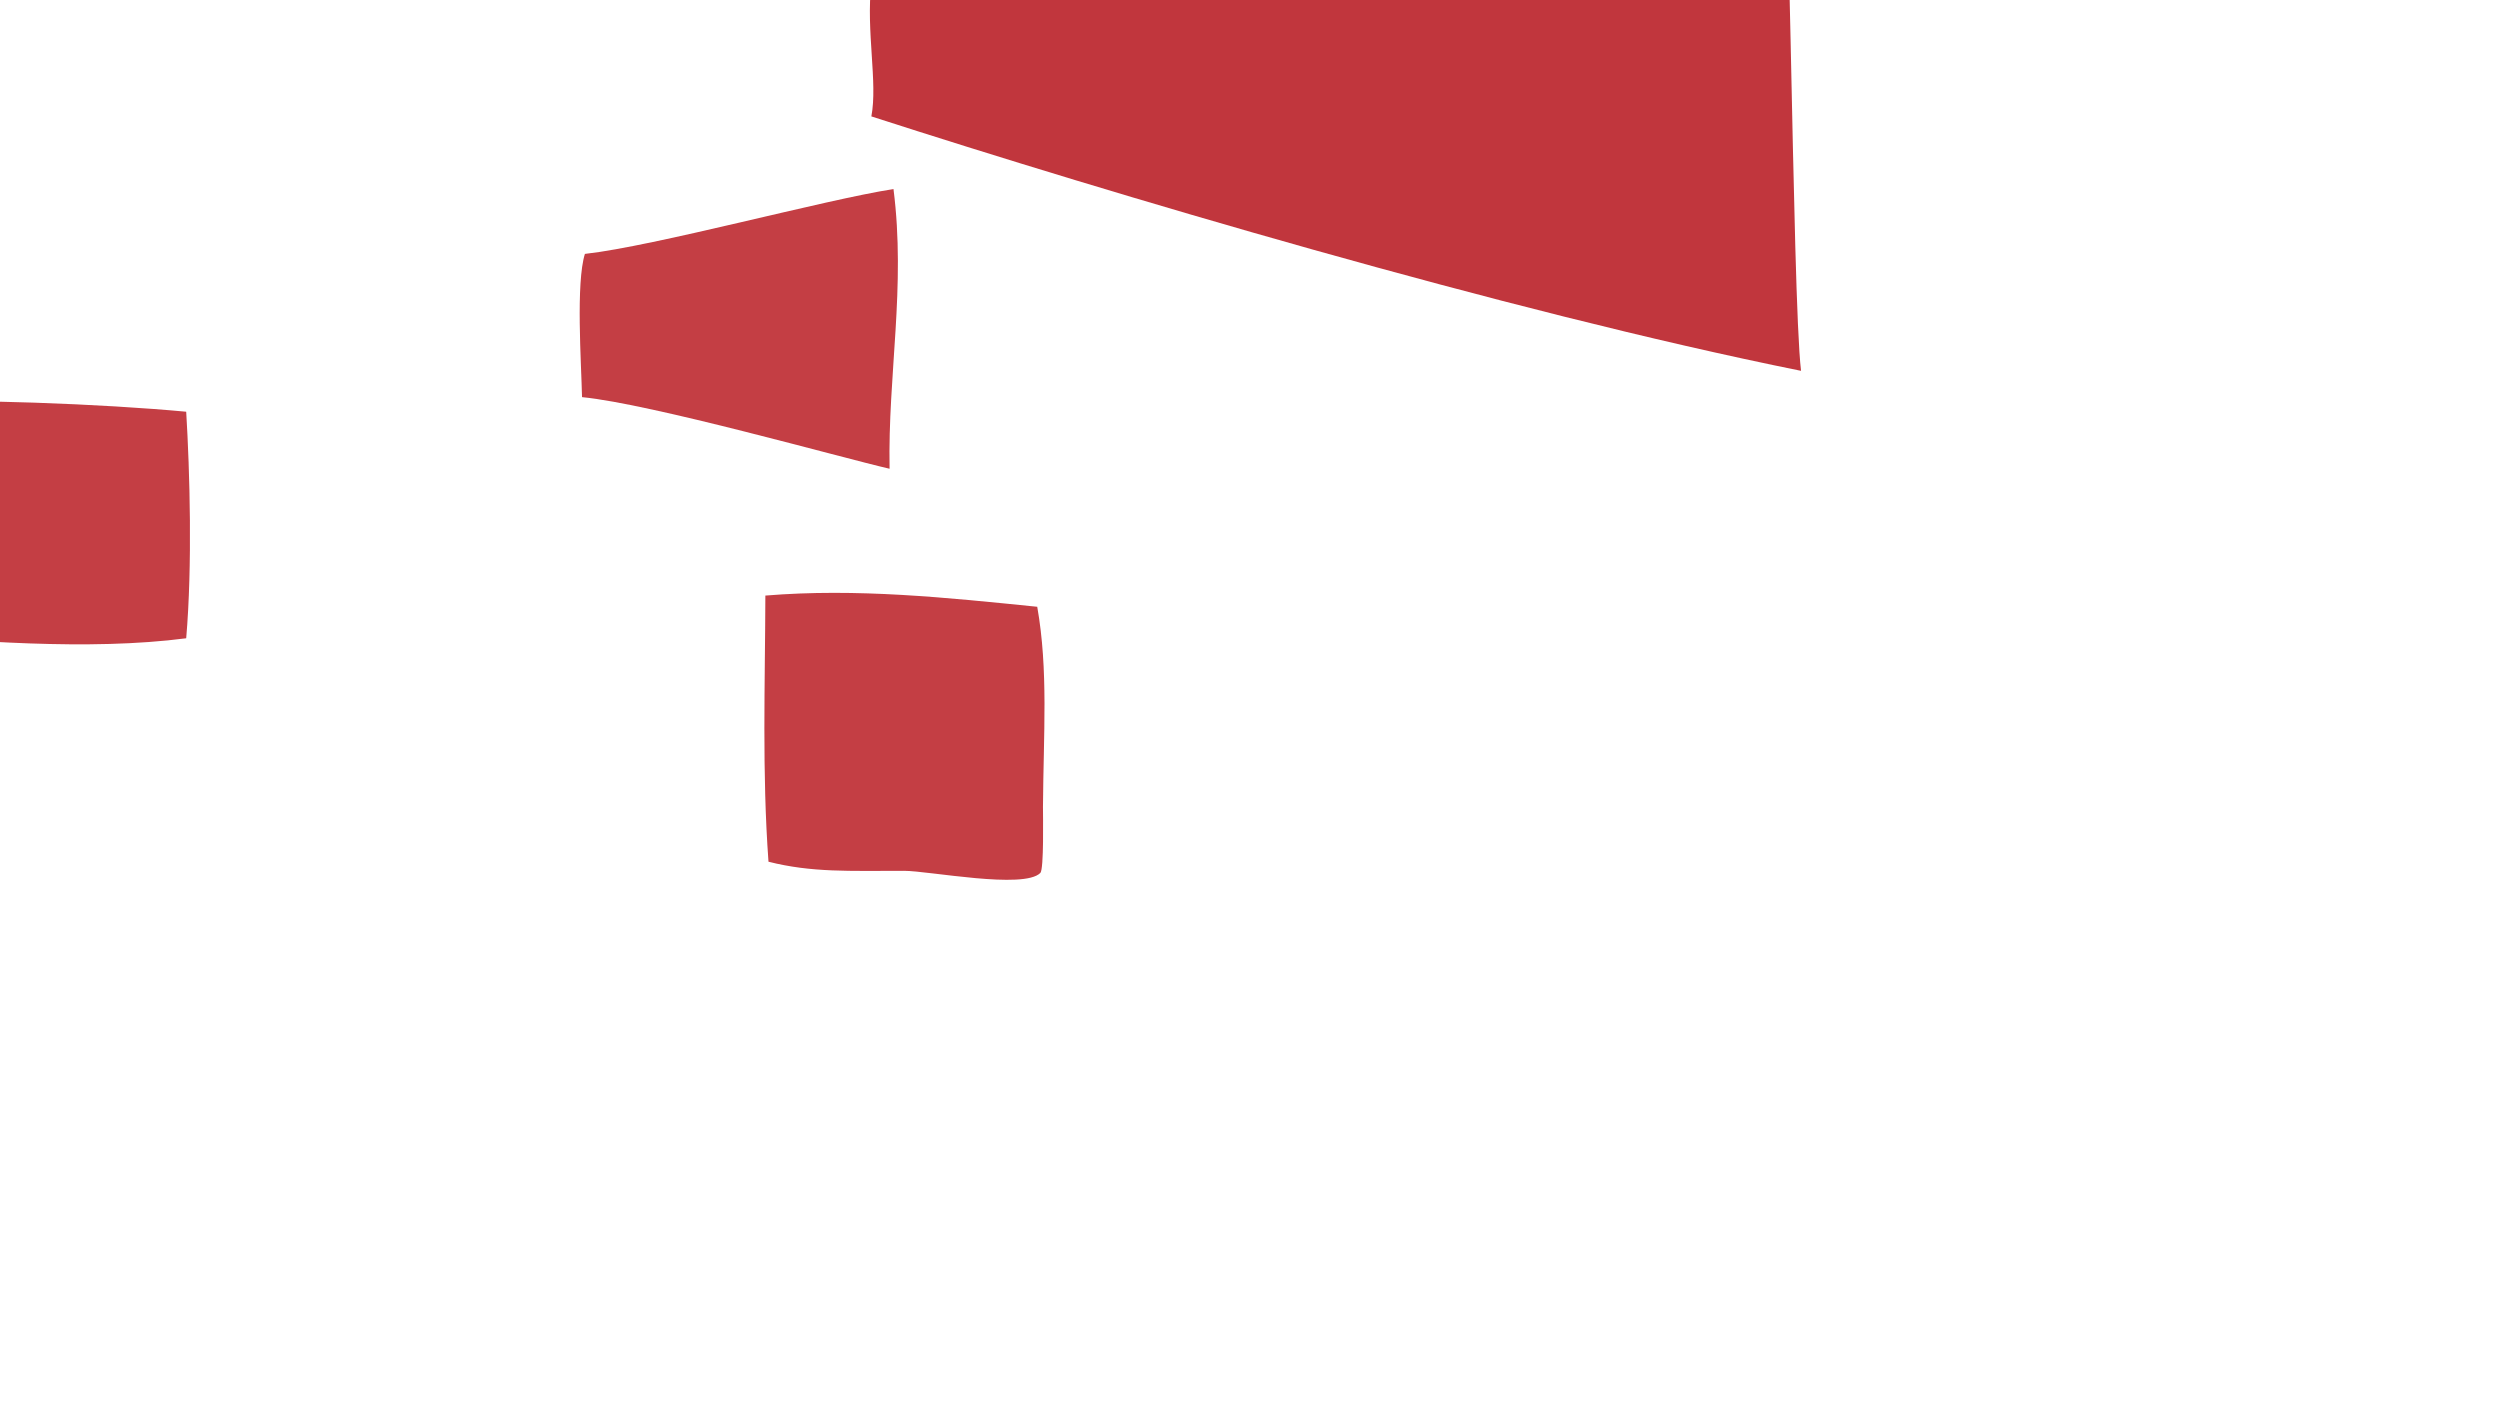
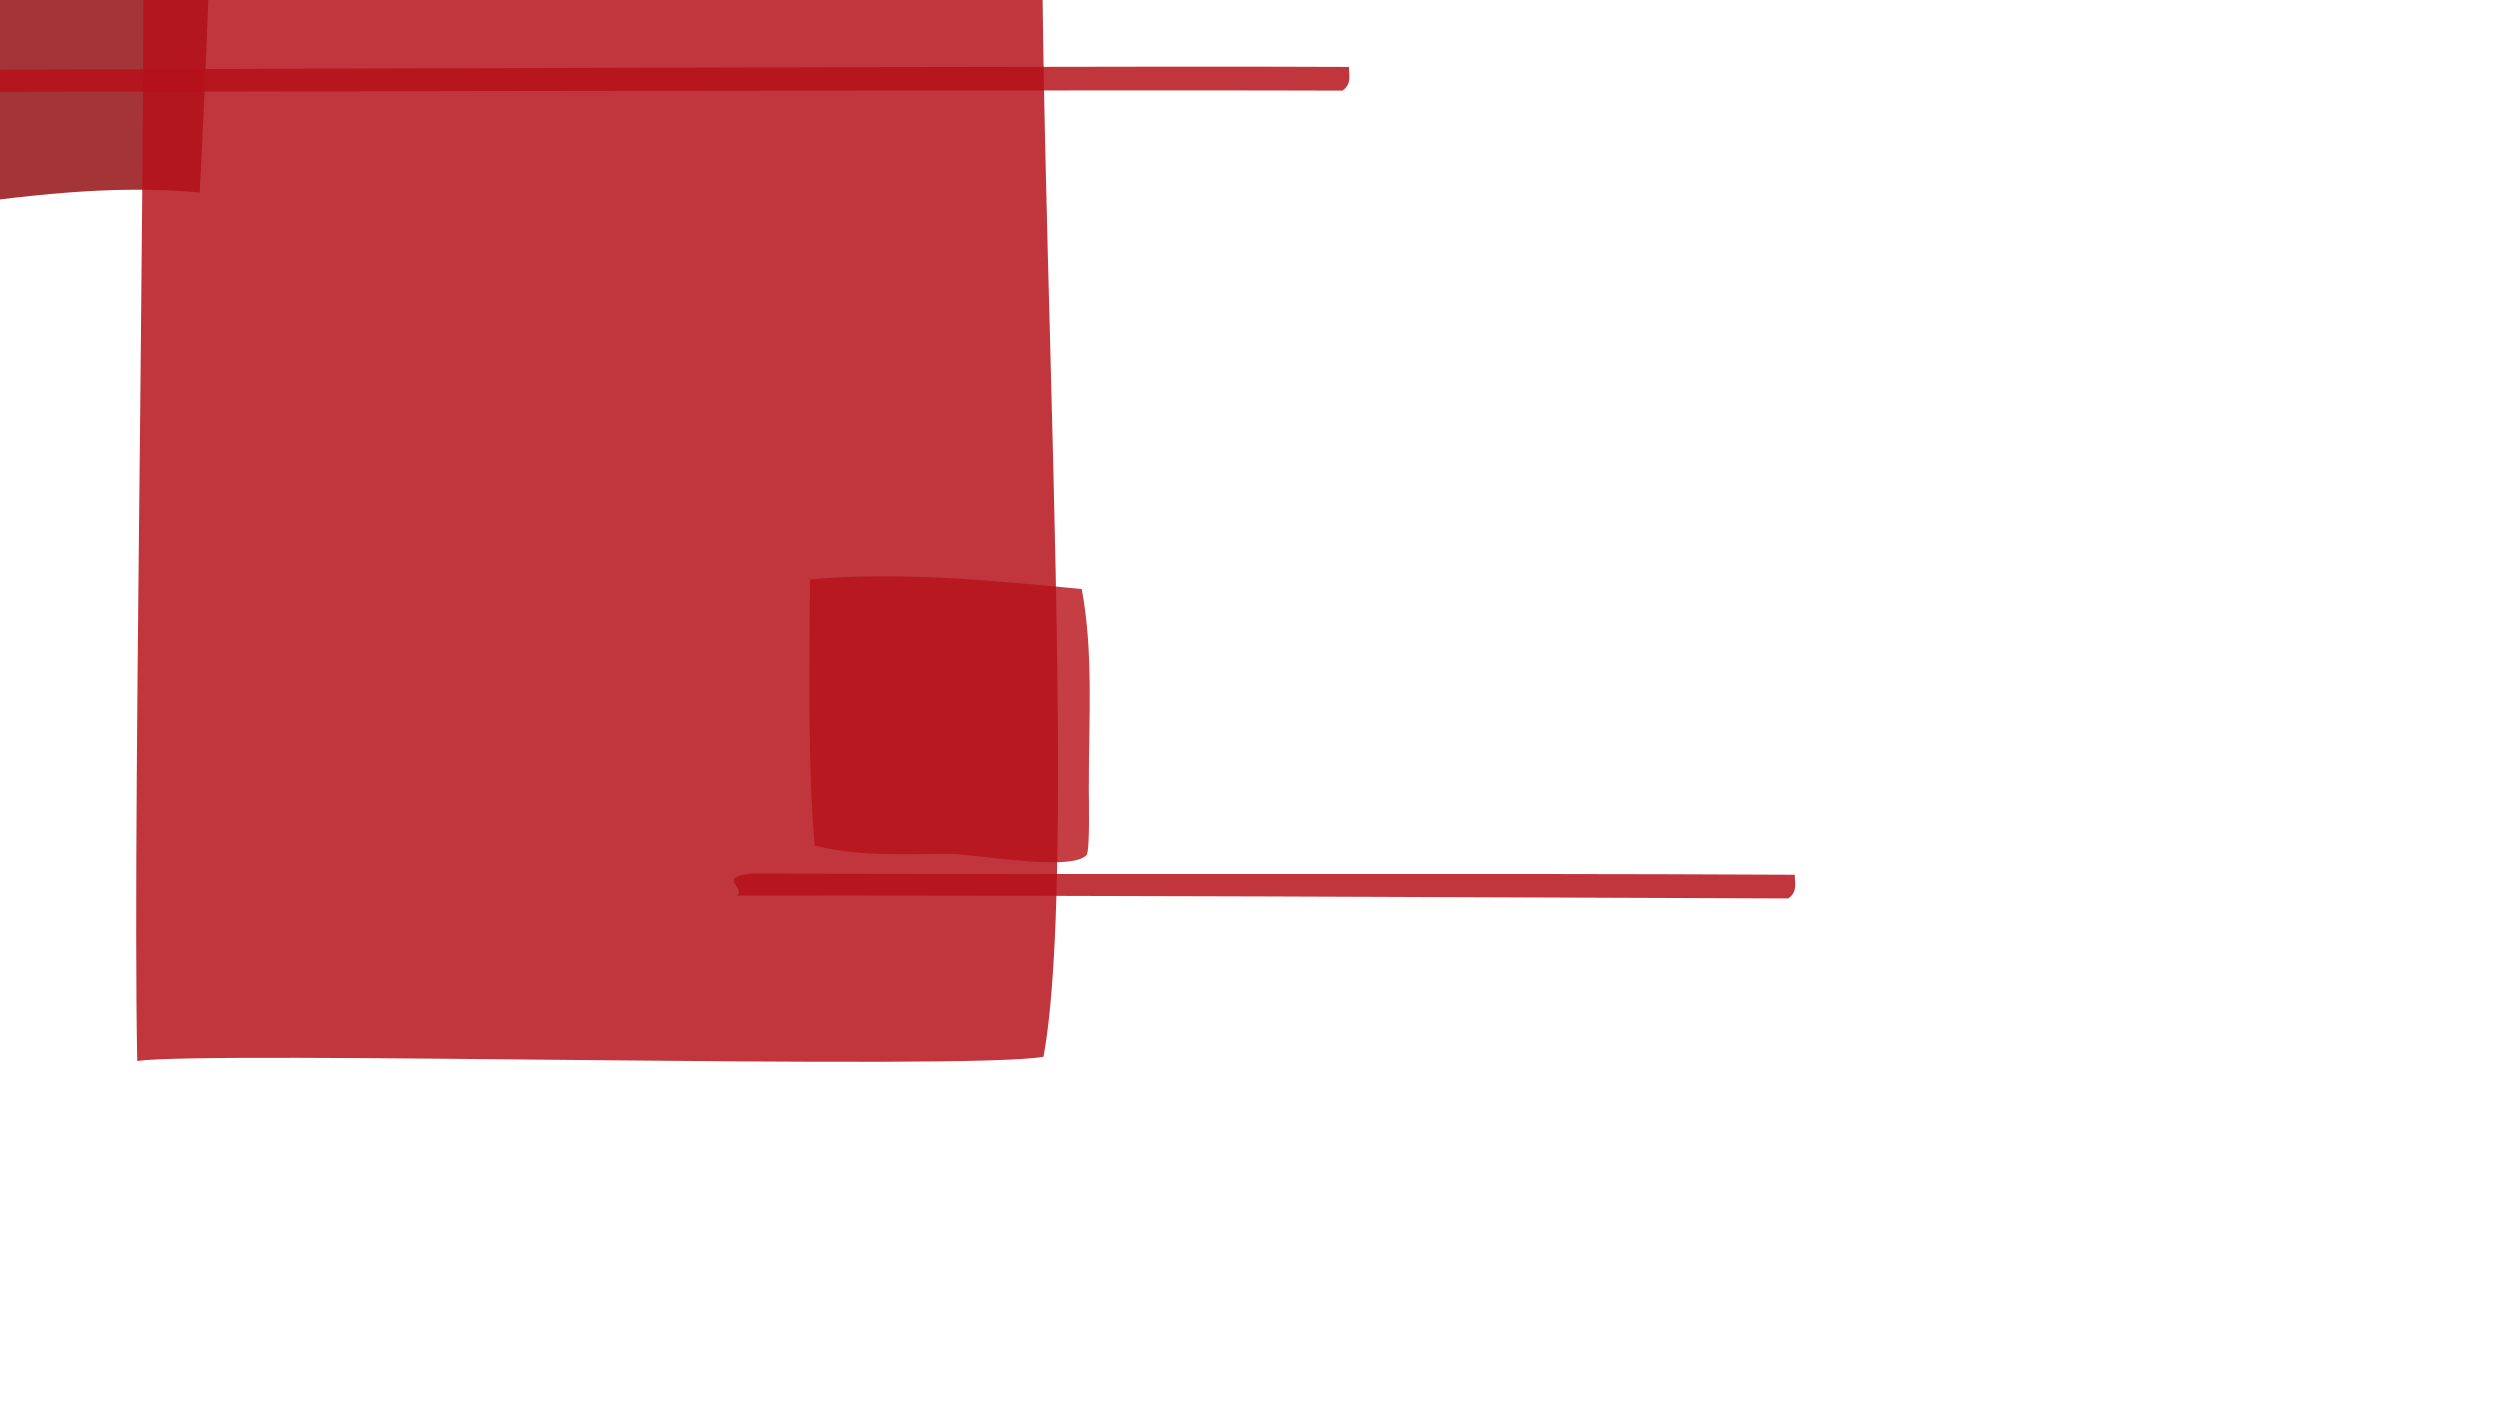
<svg xmlns="http://www.w3.org/2000/svg" version="1.1" id="Layer_1" x="0px" y="0px" viewBox="0 0 960 540" enable-background="new 0 0 960 540" xml:space="preserve">
-   <path id="i1" opacity="0.78" fill-rule="evenodd" clip-rule="evenodd" fill="#B61119" d="M-151.3-356.8  c-10.6,61.9-0.7,137,3.8,196.7c48.7,1.9,96.3-0.4,145.6,3.8c6.6-63.9-7.6-133.8,0-192.9C-48.8-354.6-100.2-355.6-151.3-356.8z" />
-   <path id="i2" opacity="0.85" fill-rule="evenodd" clip-rule="evenodd" fill="#951114" d="M22.3-218.3c-6.2,61.9,2.3,138.1,1.9,202.4  c68,0.1,127.5,8.7,194.8,9.5c8.2-69.8-15.1-133.1-7.6-202.4C149.5-213.1,86.6-216.4,22.3-218.3z" />
-   <path id="i4" opacity="0.84" fill-rule="evenodd" clip-rule="evenodd" fill="#B61119" d="M334.6-6.4c-2.1,18.4,2.5,38.1,0,51.1  c91.1,29.4,243,74.7,357,97.7c-3.5-29.1-4.2-225-9-254.7C583.6-81.1,416-27.7,334.6-6.4z" />
-   <path id="i7" opacity="0.85" fill="#951114" d="M-556.5-74.7c0.5,22.2,3,89.9,1.9,113.7c45,0.3,99.4-0.6,143.8,5.7  c4.3-18.4,1-97.8,2.2-119.4C-457.3-77.2-505.7-74.5-556.5-74.7z" />
-   <path id="i3" opacity="0.81" fill-rule="evenodd" clip-rule="evenodd" fill="#B61119" d="M223.5,152.5  c26.6,2.6,99.8,23.3,118.1,27.5c-0.7-36.2,6.3-69.7,1.5-107.4c-26.5,4.1-91.6,21.9-118.5,24.9C221.1,108.7,223.2,139.2,223.5,152.5z  " />
-   <path id="i8" opacity="0.84" fill="#B61119" d="M-463.8,128.7c96.2,0.6,196.3,1,293.2,5.7c2.7-16.8,1.8-37.3,1.9-56.7  c-96-5.8-196.5,3.3-291.3-1.9C-469.4,87.4-461.4,108.2-463.8,128.7z" />
-   <path id="i5" opacity="0.81" fill-rule="evenodd" clip-rule="evenodd" fill="#B61119" d="M-47.7,154.3c-3.1,26.8,0.9,66.3,0,88.9  c36.3,2.9,81.5,6.8,119.2,1.9c2.4-28.1,1.4-63.7,0-87C39.3,155.1-11.7,153.1-47.7,154.3z" />
-   <path id="i6" opacity="0.81" fill-rule="evenodd" clip-rule="evenodd" fill="#B61119" d="M293.9,228.7c-0.1,34-1.3,67.9,1.2,102.2  c16.6,4.2,31.1,3.5,52.1,3.5c9.5,0,46,7.2,52.3,0.8c1.4-1.5,1-21.9,1-25.4c0.2-28.2,2.1-52.4-2.2-76.8  C363.7,229.5,329.1,225.8,293.9,228.7z" />
+   <path id="i1" opacity="0.78" fill-rule="evenodd" clip-rule="evenodd" fill="#B61119" d="M2.4-325.9c-62.1-9.5-137,1.7-196.6,7.2  c-1.1,48.7,2,96.3-1.2,145.7c64,5.4,133.7-10,192.9-3.4C2-223.4,2.1-274.8,2.4-325.9z" />
+   <path id="i2" opacity="0.85" fill-rule="evenodd" clip-rule="evenodd" fill="#951114" d="M82.9-115.4c-62-5.1-138.1,4.7-202.3,5.4  c1.1,68-6.4,127.7-6.1,195c70,7,132.9-17.4,202.2-11.1C79.9,11.9,82.1-51.1,82.9-115.4z" />
+   <path id="i3" opacity="0.81" fill-rule="evenodd" clip-rule="evenodd" fill="#B61119" d="M-151.1,34.3c-13.8,22.9,5.9,370.5,3,414.1  c46.9,6.5,89.9-0.4,126.7-1c7.7-25.7-6.4-389.8,2.4-415.4C-27.5,24-138.9,39.8-151.1,34.3z" />
+   <path id="i4" opacity="0.84" fill-rule="evenodd" clip-rule="evenodd" fill="#B61119" d="M404.8-129.8  c-18.5-1.8-337.7,8.4-350.7,6.2C57.6,3.5,50.6,301,52.7,407.4c29-4,318.4,3.7,348-1.6C417.4,315.5,389.8-42.5,404.8-129.8z" />
+   <path id="i5" opacity="0.81" fill-rule="evenodd" clip-rule="evenodd" fill="#B61119" d="M-246.4,113.3c-26.9-2.6-66.3,2-88.9,1.6  c-2.2,36.3-5.3,81.6,0.2,119.2c28.2,1.9,63.7,0.3,87-1.5C-245.7,200.4-244.6,149.3-246.4,113.3z" />
+   <path id="i6" opacity="0.81" fill-rule="evenodd" clip-rule="evenodd" fill="#B61119" d="M311,222.5c0,34-1,67.9,1.8,102.2  c16.7,4.1,31.1,3.3,52.1,3.2c9.5,0,46.1,6.9,52.3,0.5c1.4-1.5,0.9-21.9,0.9-25.4c0-28.2,1.8-52.4-2.7-76.8  C380.8,222.9,346.2,219.4,311,222.5z" />
+   <path id="i7" opacity="0.85" fill="#951114" d="M-508.5-366.5c-22.2,0.9-89.8,4.6-113.6,3.9c0.5,45,2.3,99.4-3.2,143.8  c18.5,4,97.8-0.7,119.4,0.1C-504.4-267.4-507.9-315.7-508.5-366.5z" />
+   <path id="i8" opacity="0.84" fill="#B61119" d="M-527.5-242.6c1.1,96.2,2.4,196.3-0.6,293.2c16.8,2.4,37.3,1.1,56.8,0.9  c4.2-96.1-6.7-196.4-3.2-291.3C-486.3-248.9-506.9-240.5-527.5-242.6z" />
+   <path id="i9" opacity="0.84" fill="#B61119" d="M-424.7,36.1c132.8-0.1,806.4-1.8,940.2-1.3c3.8-2.7,2.4-6,2.5-9.1  c-132.6-0.7-806.6,2.4-937.6,1.9C-432.4,29.6-421.3,32.9-424.7,36.1z" />
+   <path id="i10" opacity="0.84" fill="#B61119" d="M-164.5,823.5c2.3-232.9,12.7-1414.3,16.2-1648.8c-4.6-6.7-10.4-4.4-15.8-4.8  c-3.8,232.5-11.5,1414.6-15.1,1644.2C-176.2,836.8-170.2,817.5-164.5,823.5z" />
+   <path id="i11" opacity="0.84" fill="#B61119" d="M283,343.9c132.8-0.1,270,0.6,403.7,1.1c3.8-2.7,2.4-6,2.5-9.1  c-132.6-0.7-270.2,0.1-401.1-0.5C275.3,337.3,286.4,340.6,283,343.9z" />
</svg>
